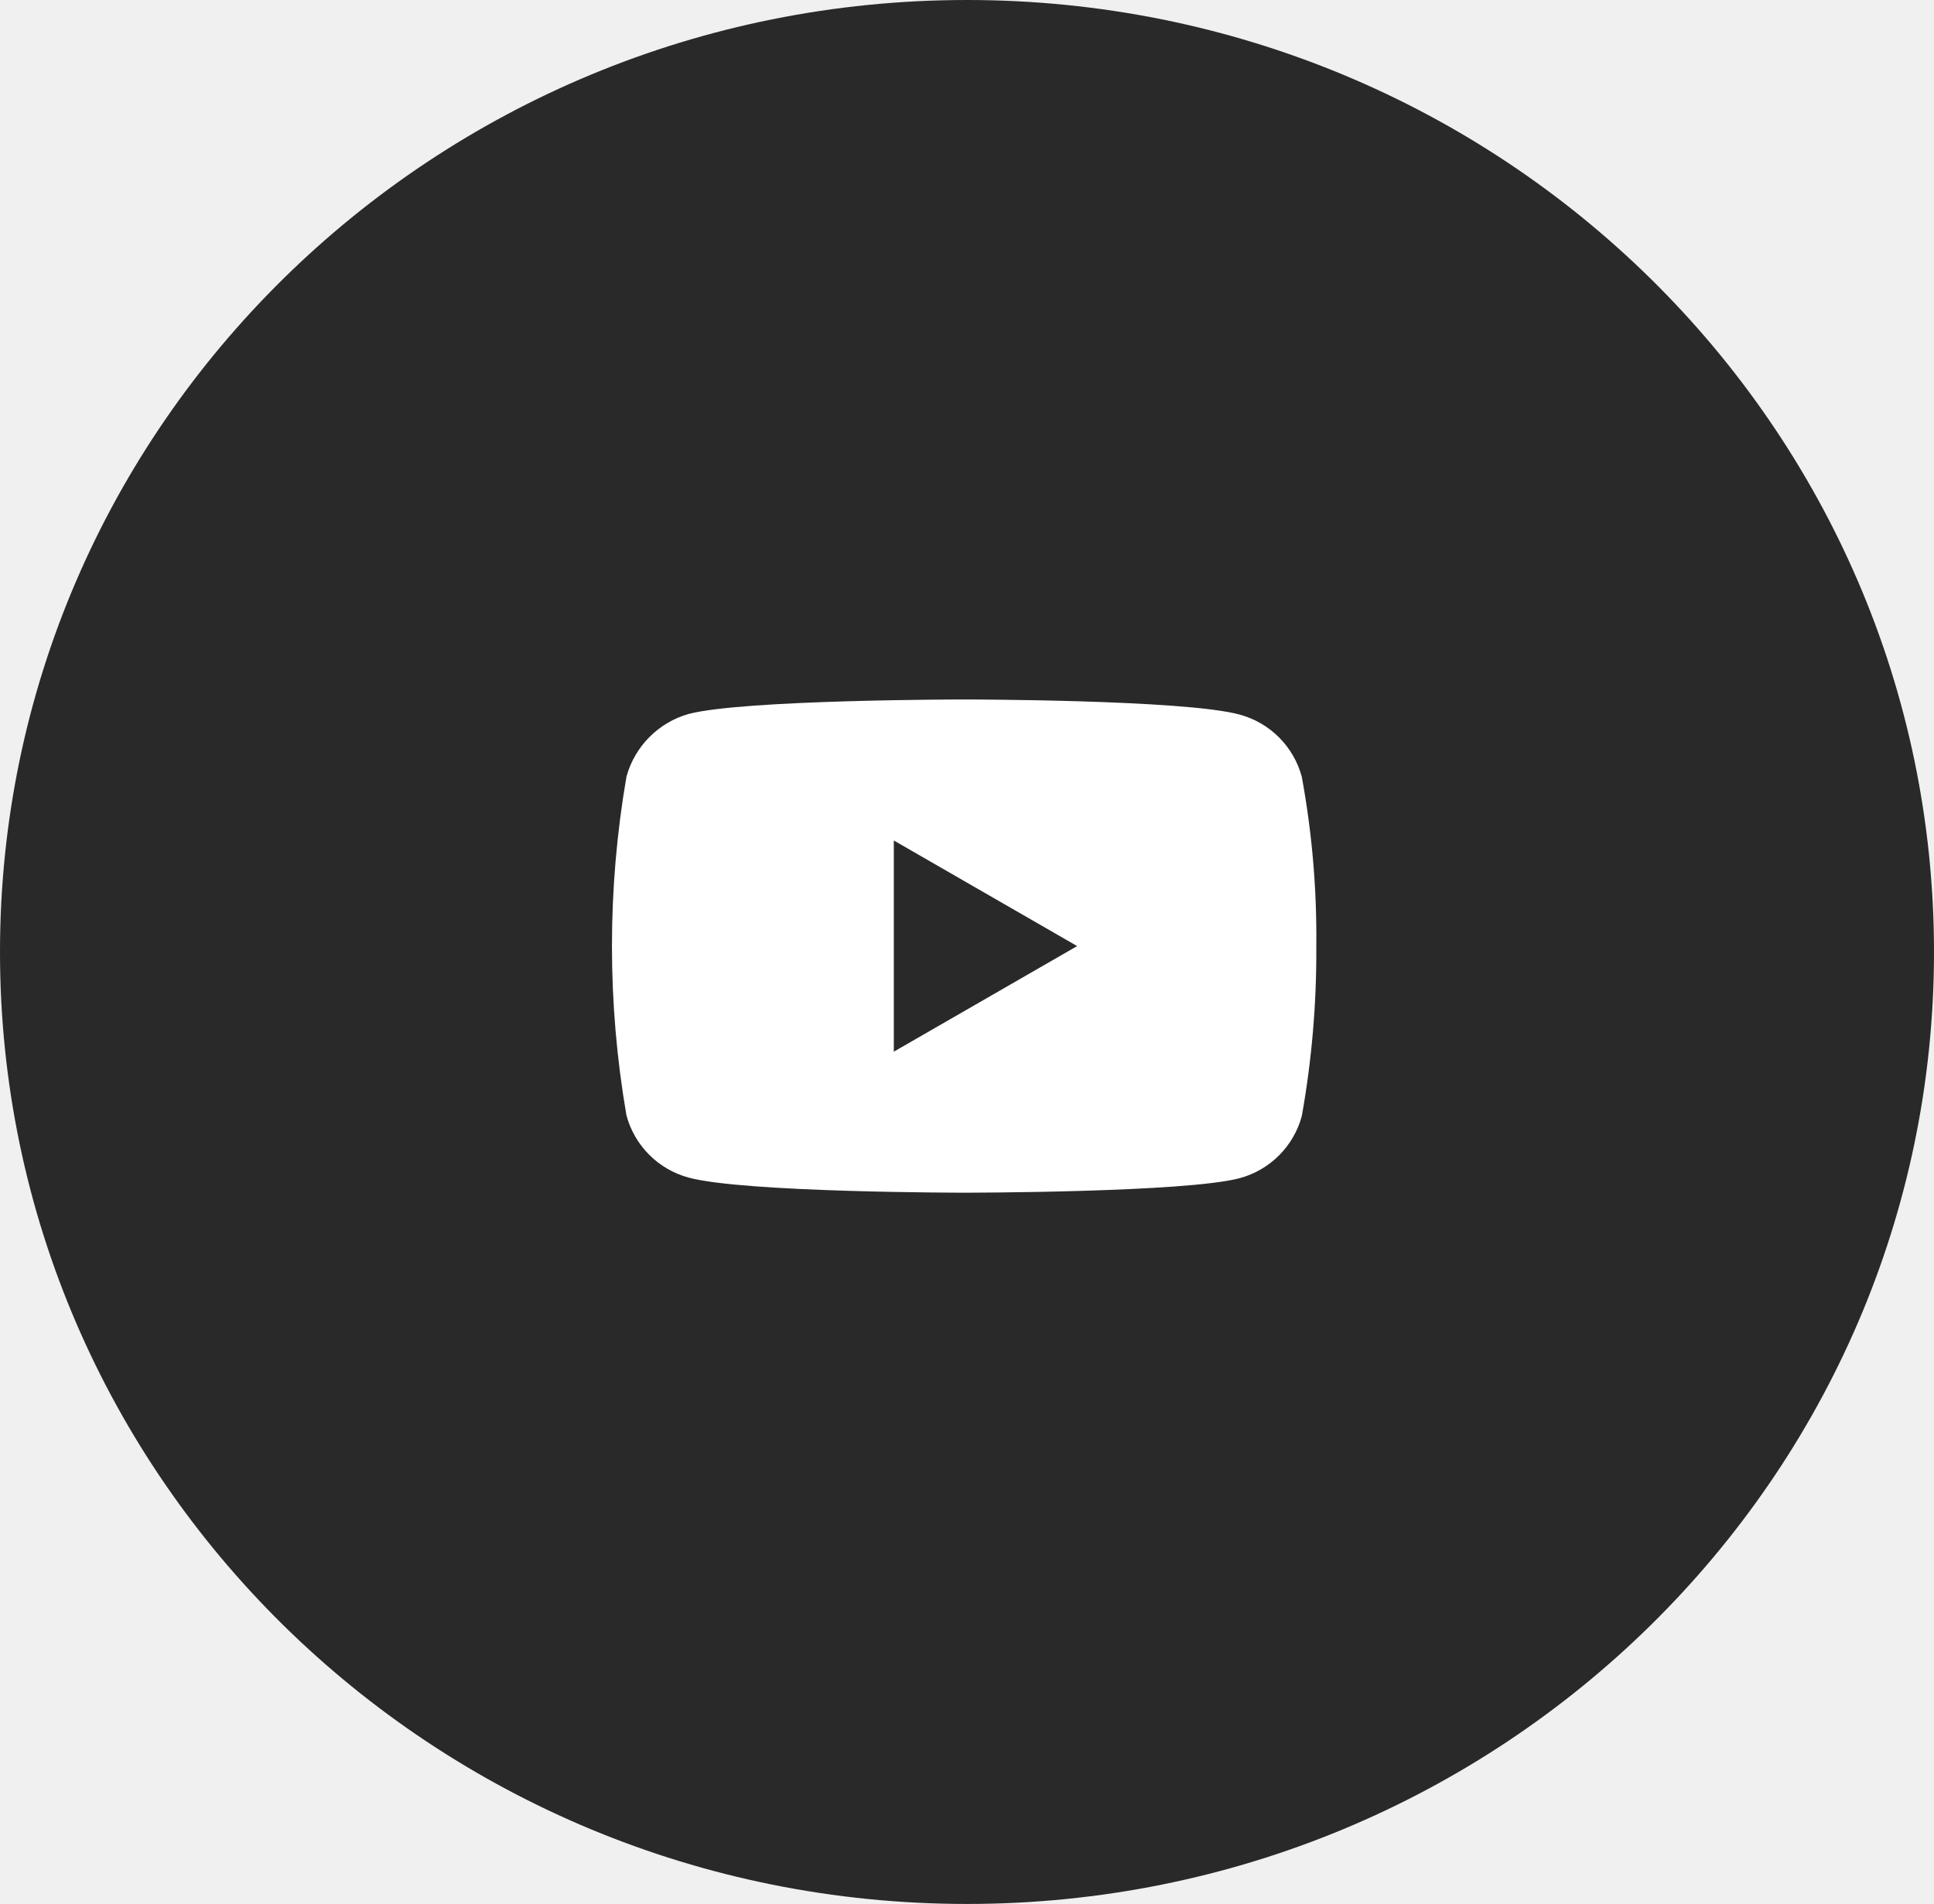
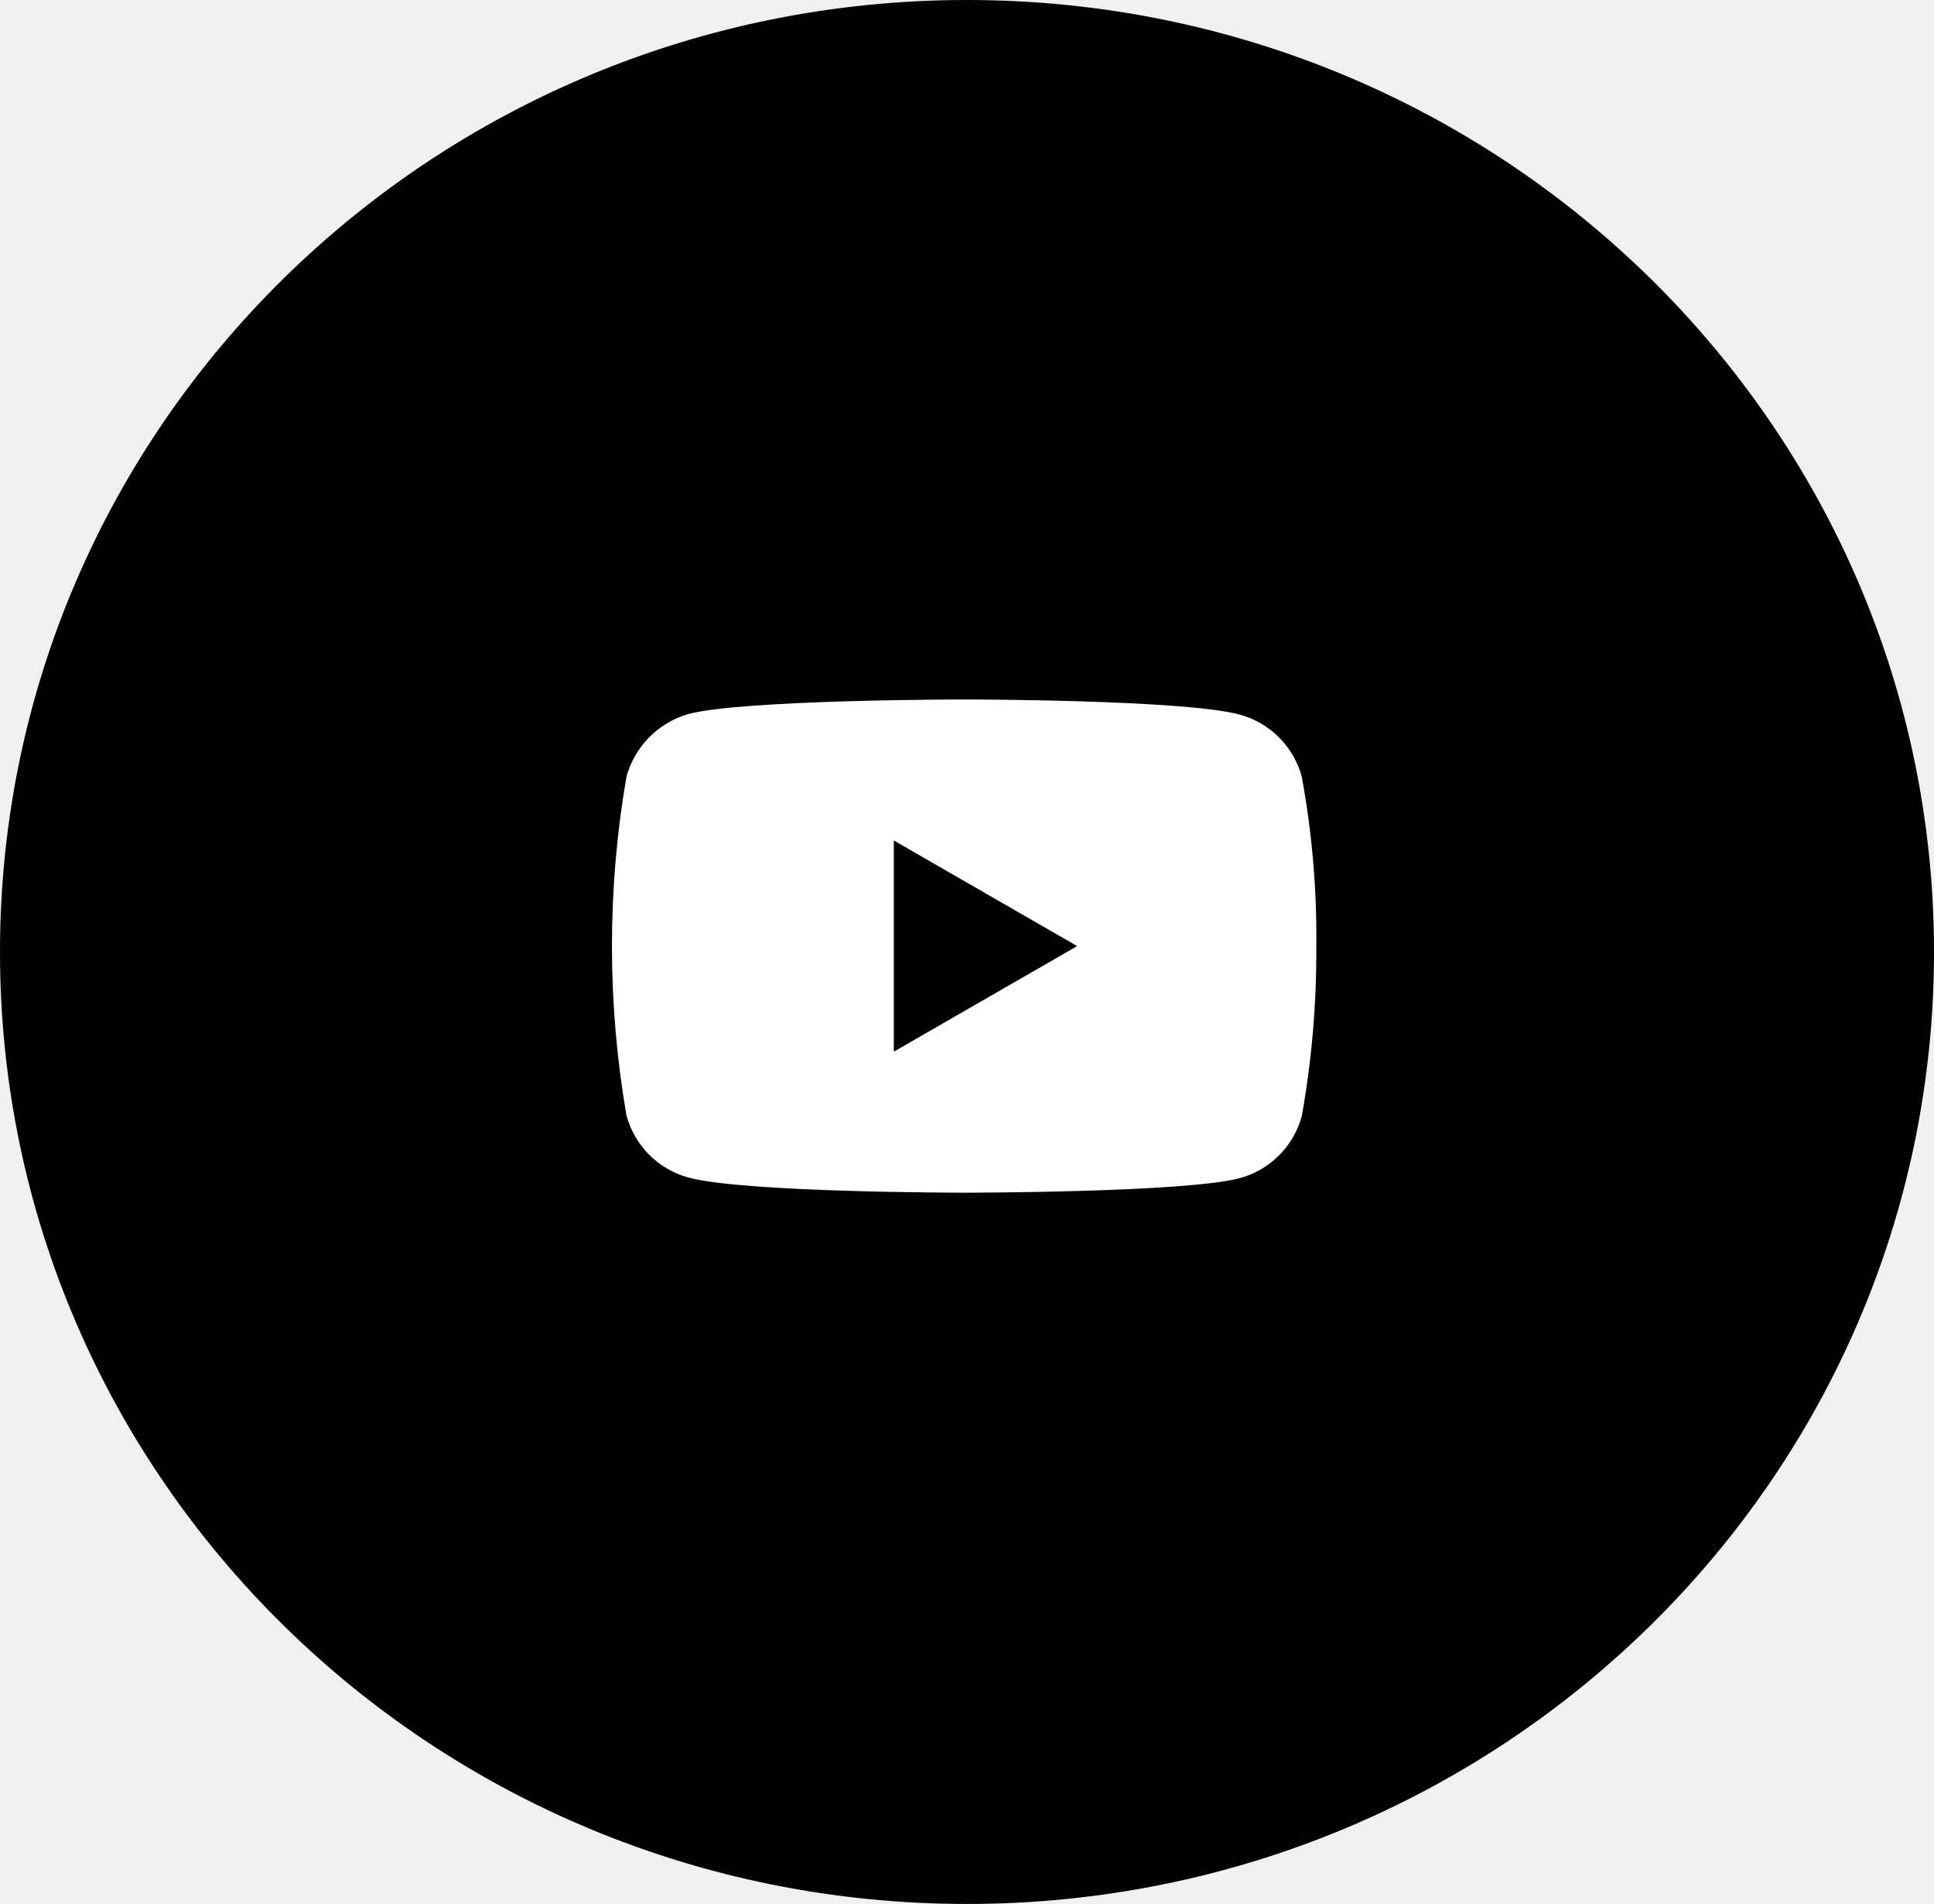
- <svg xmlns="http://www.w3.org/2000/svg" width="64" height="63" viewBox="0 0 64 63">
-   <g id="group_66" transform="translate(-145 -4081.5)">
-     <ellipse cx="32" cy="31.5" rx="32" ry="31.5" transform="translate(145 4081.5)" fill="#292929" />
-     <path d="M401.578,286.311a2.92,2.92,0,0,0-2.055-2.054c-1.824-.5-9.119-.5-9.119-.5s-7.3,0-9.119.48a2.979,2.979,0,0,0-2.054,2.073,32.956,32.956,0,0,0,0,11.212,2.92,2.92,0,0,0,2.055,2.055c1.842.5,9.119.5,9.119.5s7.295,0,9.119-.48a2.919,2.919,0,0,0,2.055-2.054,30.794,30.794,0,0,0,.48-5.606A29.232,29.232,0,0,0,401.578,286.311Zm-13.5,9.1v-6.988l6.067,3.494Z" transform="translate(-213.5 3820.888)" fill="#fff" />
+ <svg xmlns="http://www.w3.org/2000/svg" width="64" height="63">
+   <g transform="translate(-145 -4081.5)">
+     <ellipse cx="32" cy="31.5" rx="32" ry="31.5" transform="translate(145 4081.5)" />
+     <path d="M188.078 4107.199a2.92 2.92 0 00-2.055-2.054c-1.824-.5-9.119-.5-9.119-.5s-7.3 0-9.119.48a2.979 2.979 0 00-2.054 2.073 32.956 32.956 0 000 11.212 2.92 2.92 0 002.055 2.055c1.842.5 9.119.5 9.119.5s7.295 0 9.119-.48a2.919 2.919 0 002.055-2.054 30.794 30.794 0 00.48-5.606 29.232 29.232 0 00-.481-5.626zm-13.5 9.1v-6.988l6.067 3.494z" fill="#fff" />
  </g>
</svg>
